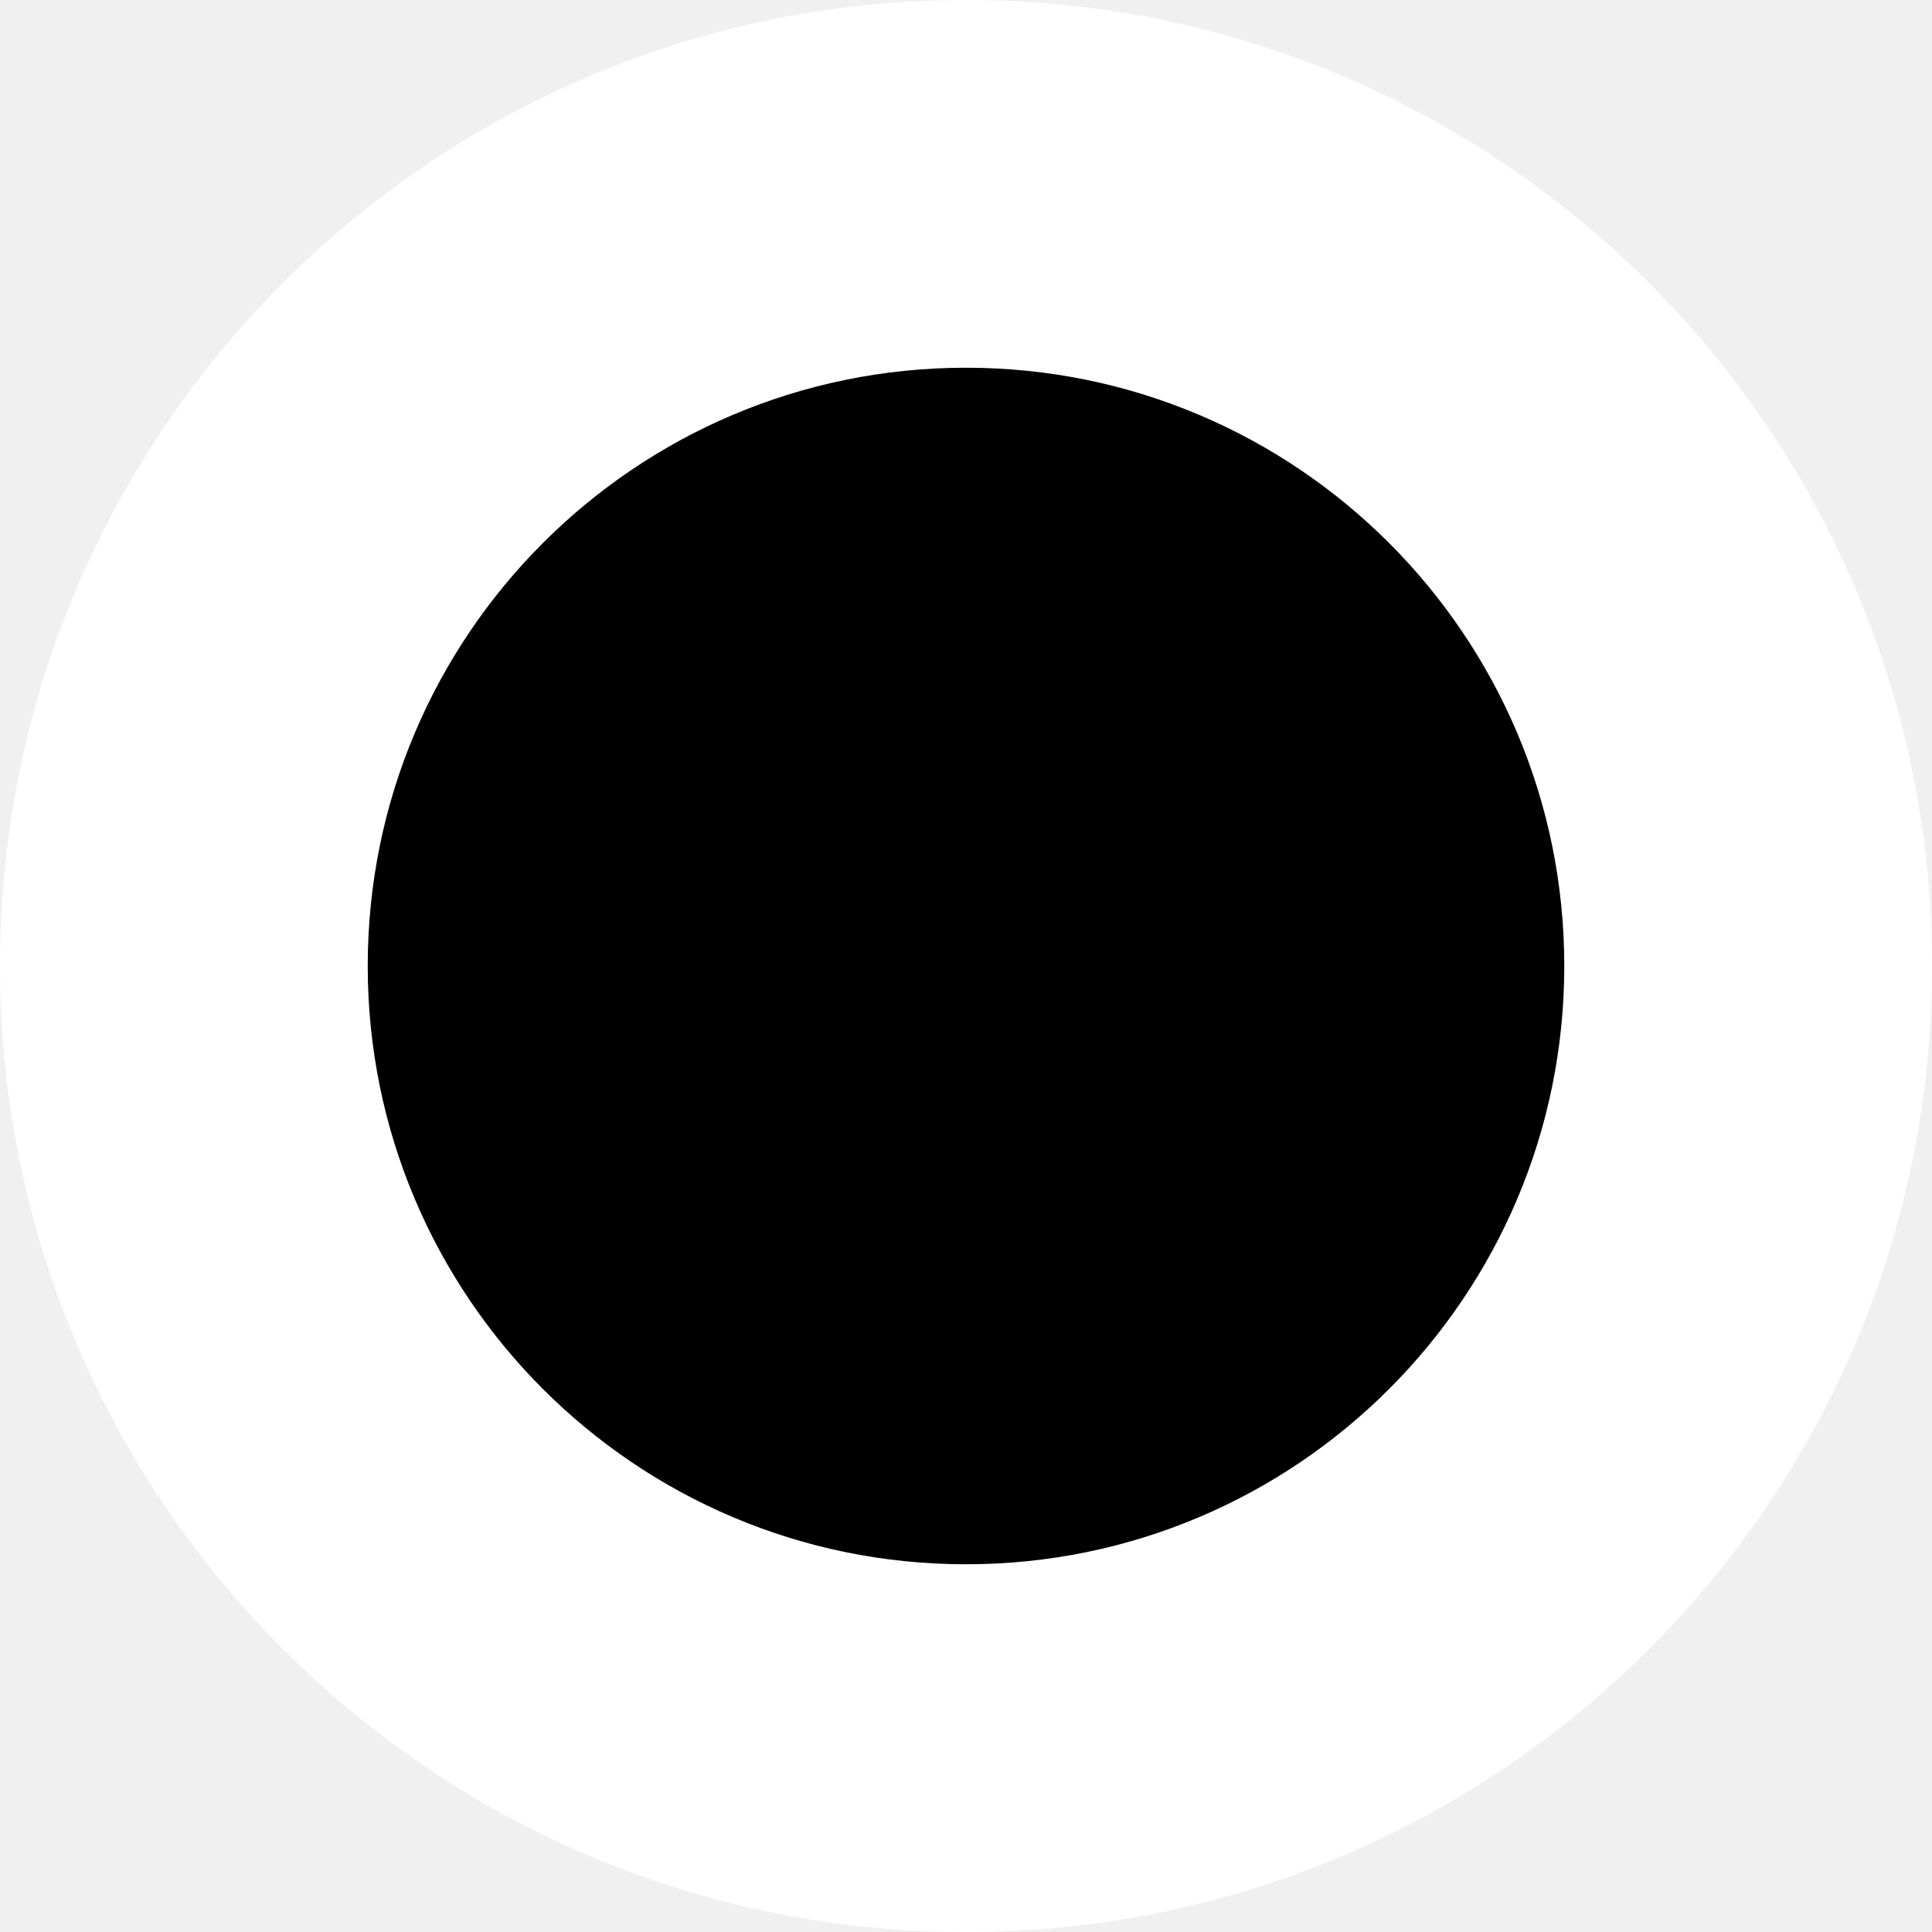
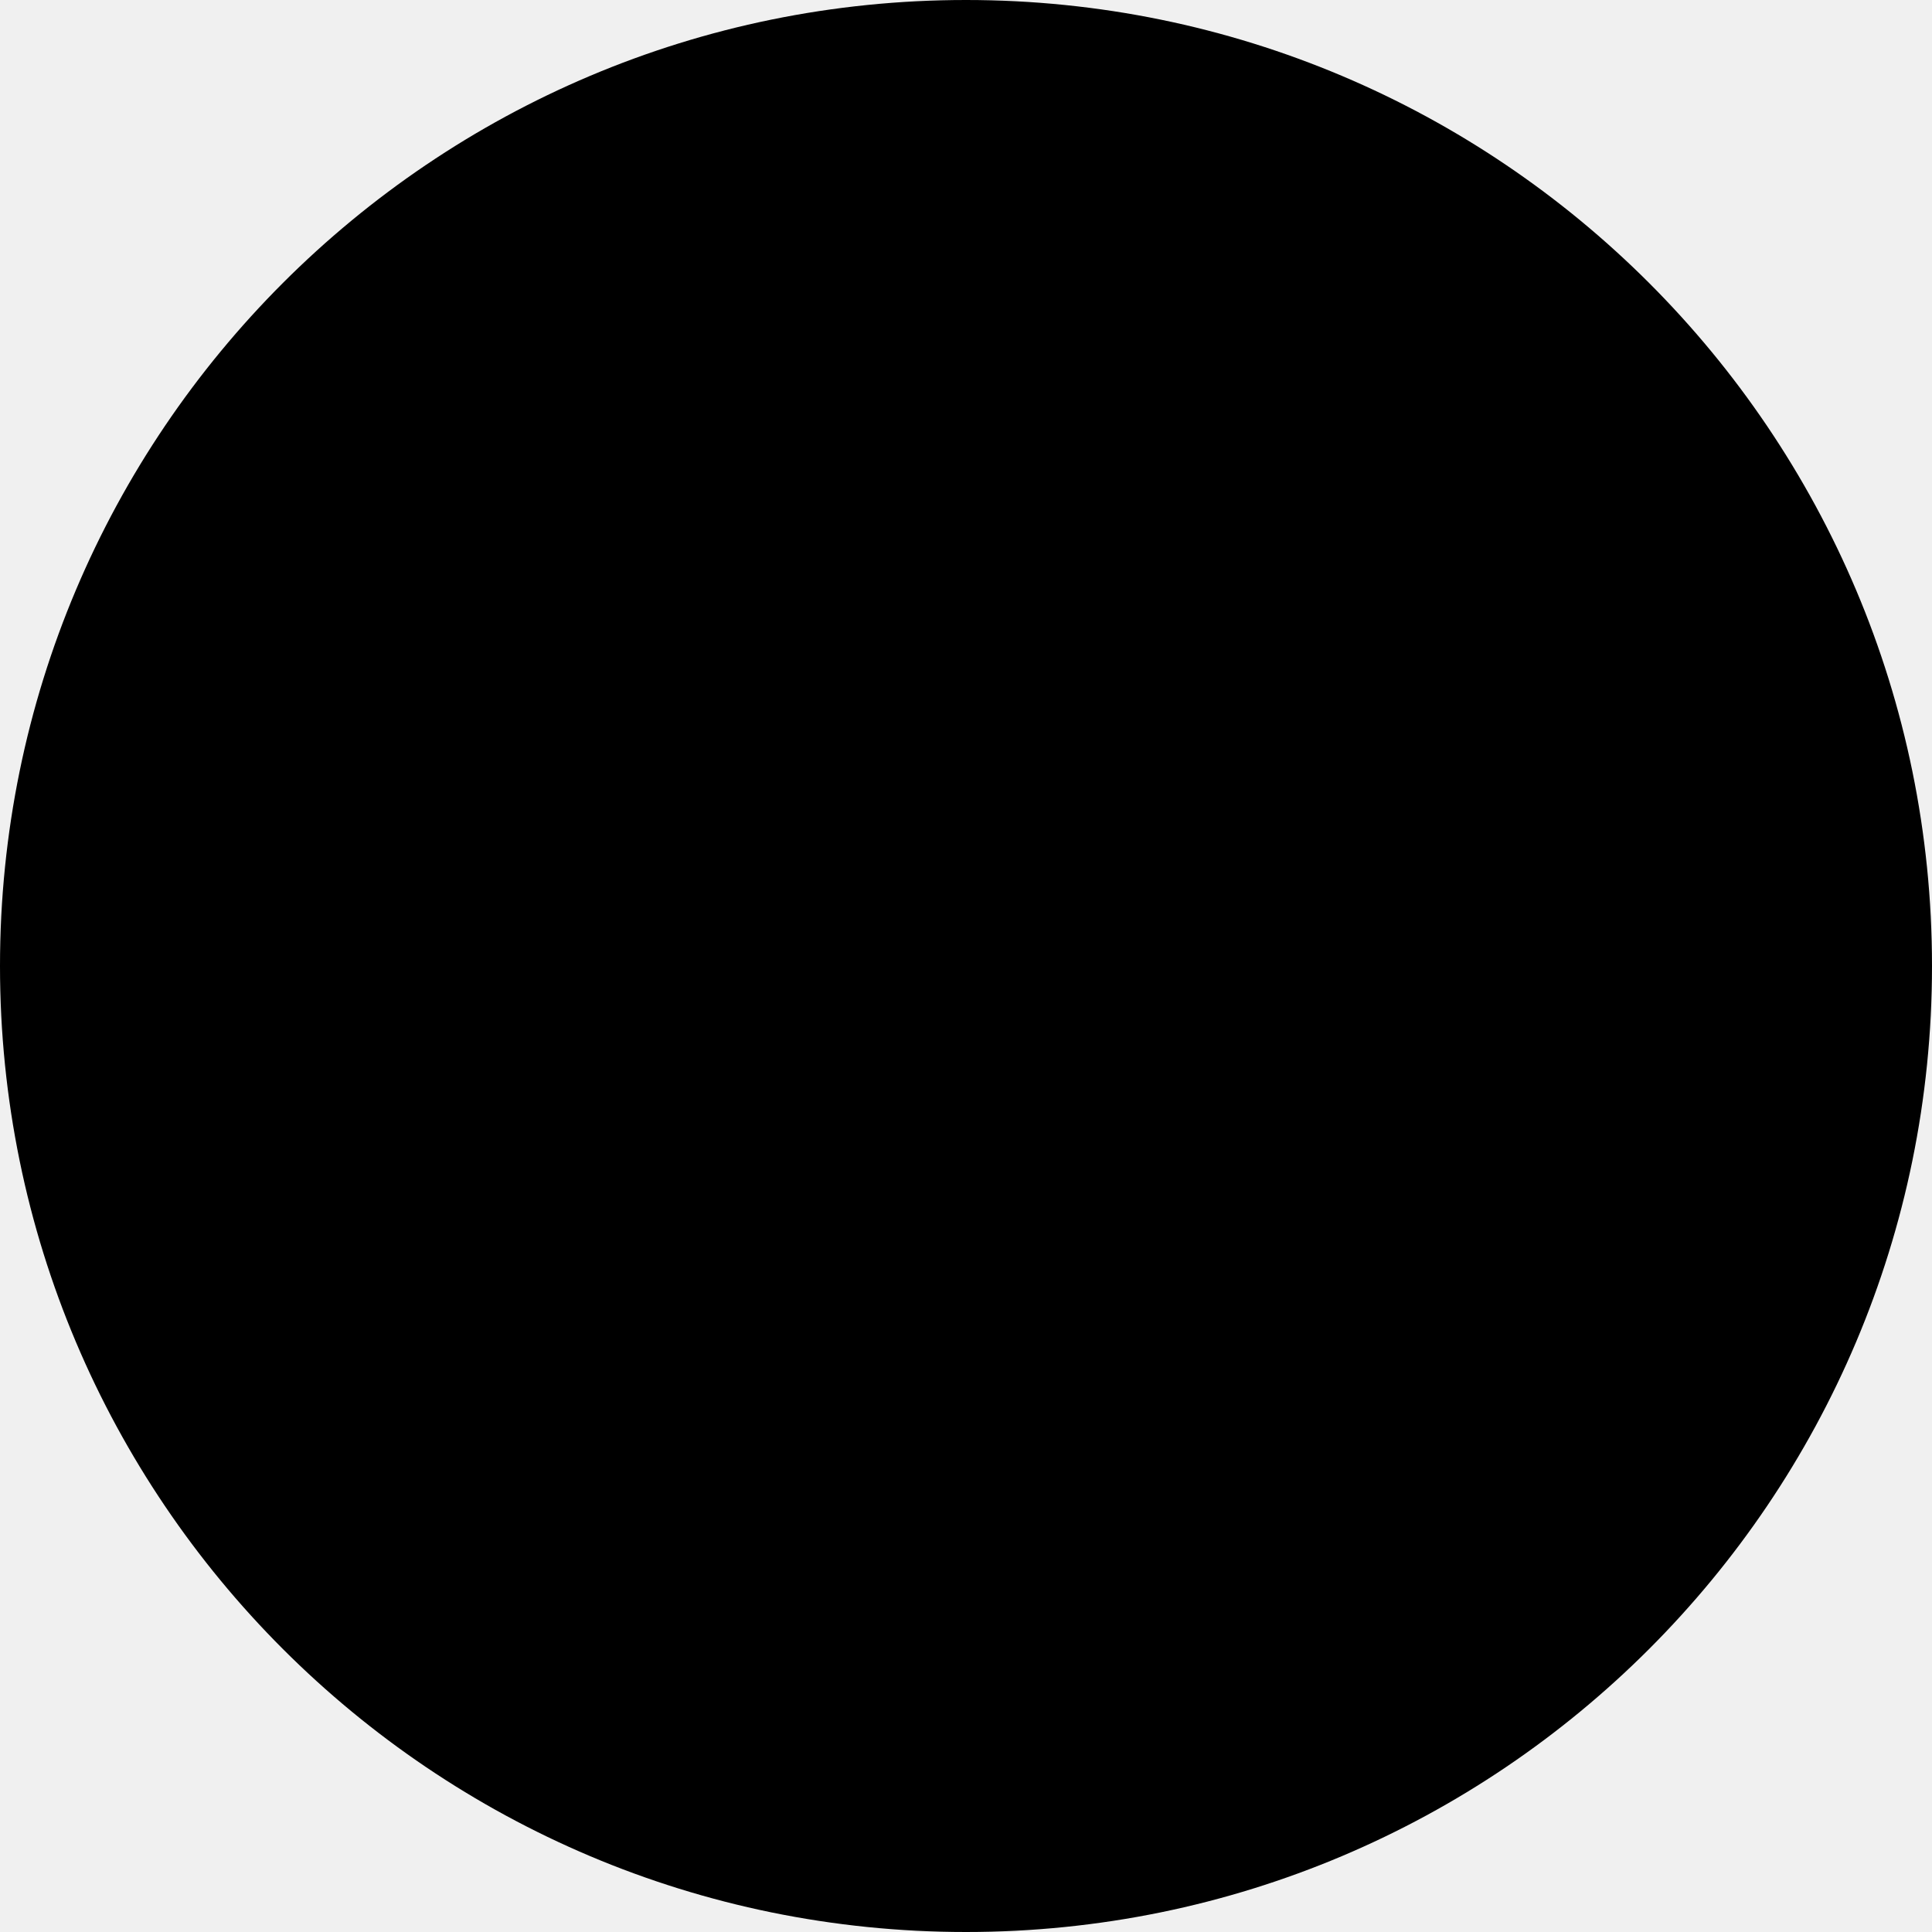
<svg xmlns="http://www.w3.org/2000/svg" version="1.1" id="Layer_1" x="0px" y="0px" width="27px" height="27px" viewBox="0 0 27 27" enable-background="new 0 0 27 27" xml:space="preserve">
-   <circle fill="#FFFFFF" cx="13.5" cy="13.5" r="13.5" />
+   <circle fill="#000000" cx="13.5" cy="13.5" r="13.5" />
  <circle fill="#000000" cx="13.5" cy="13.5" r="8.361" />
</svg>
